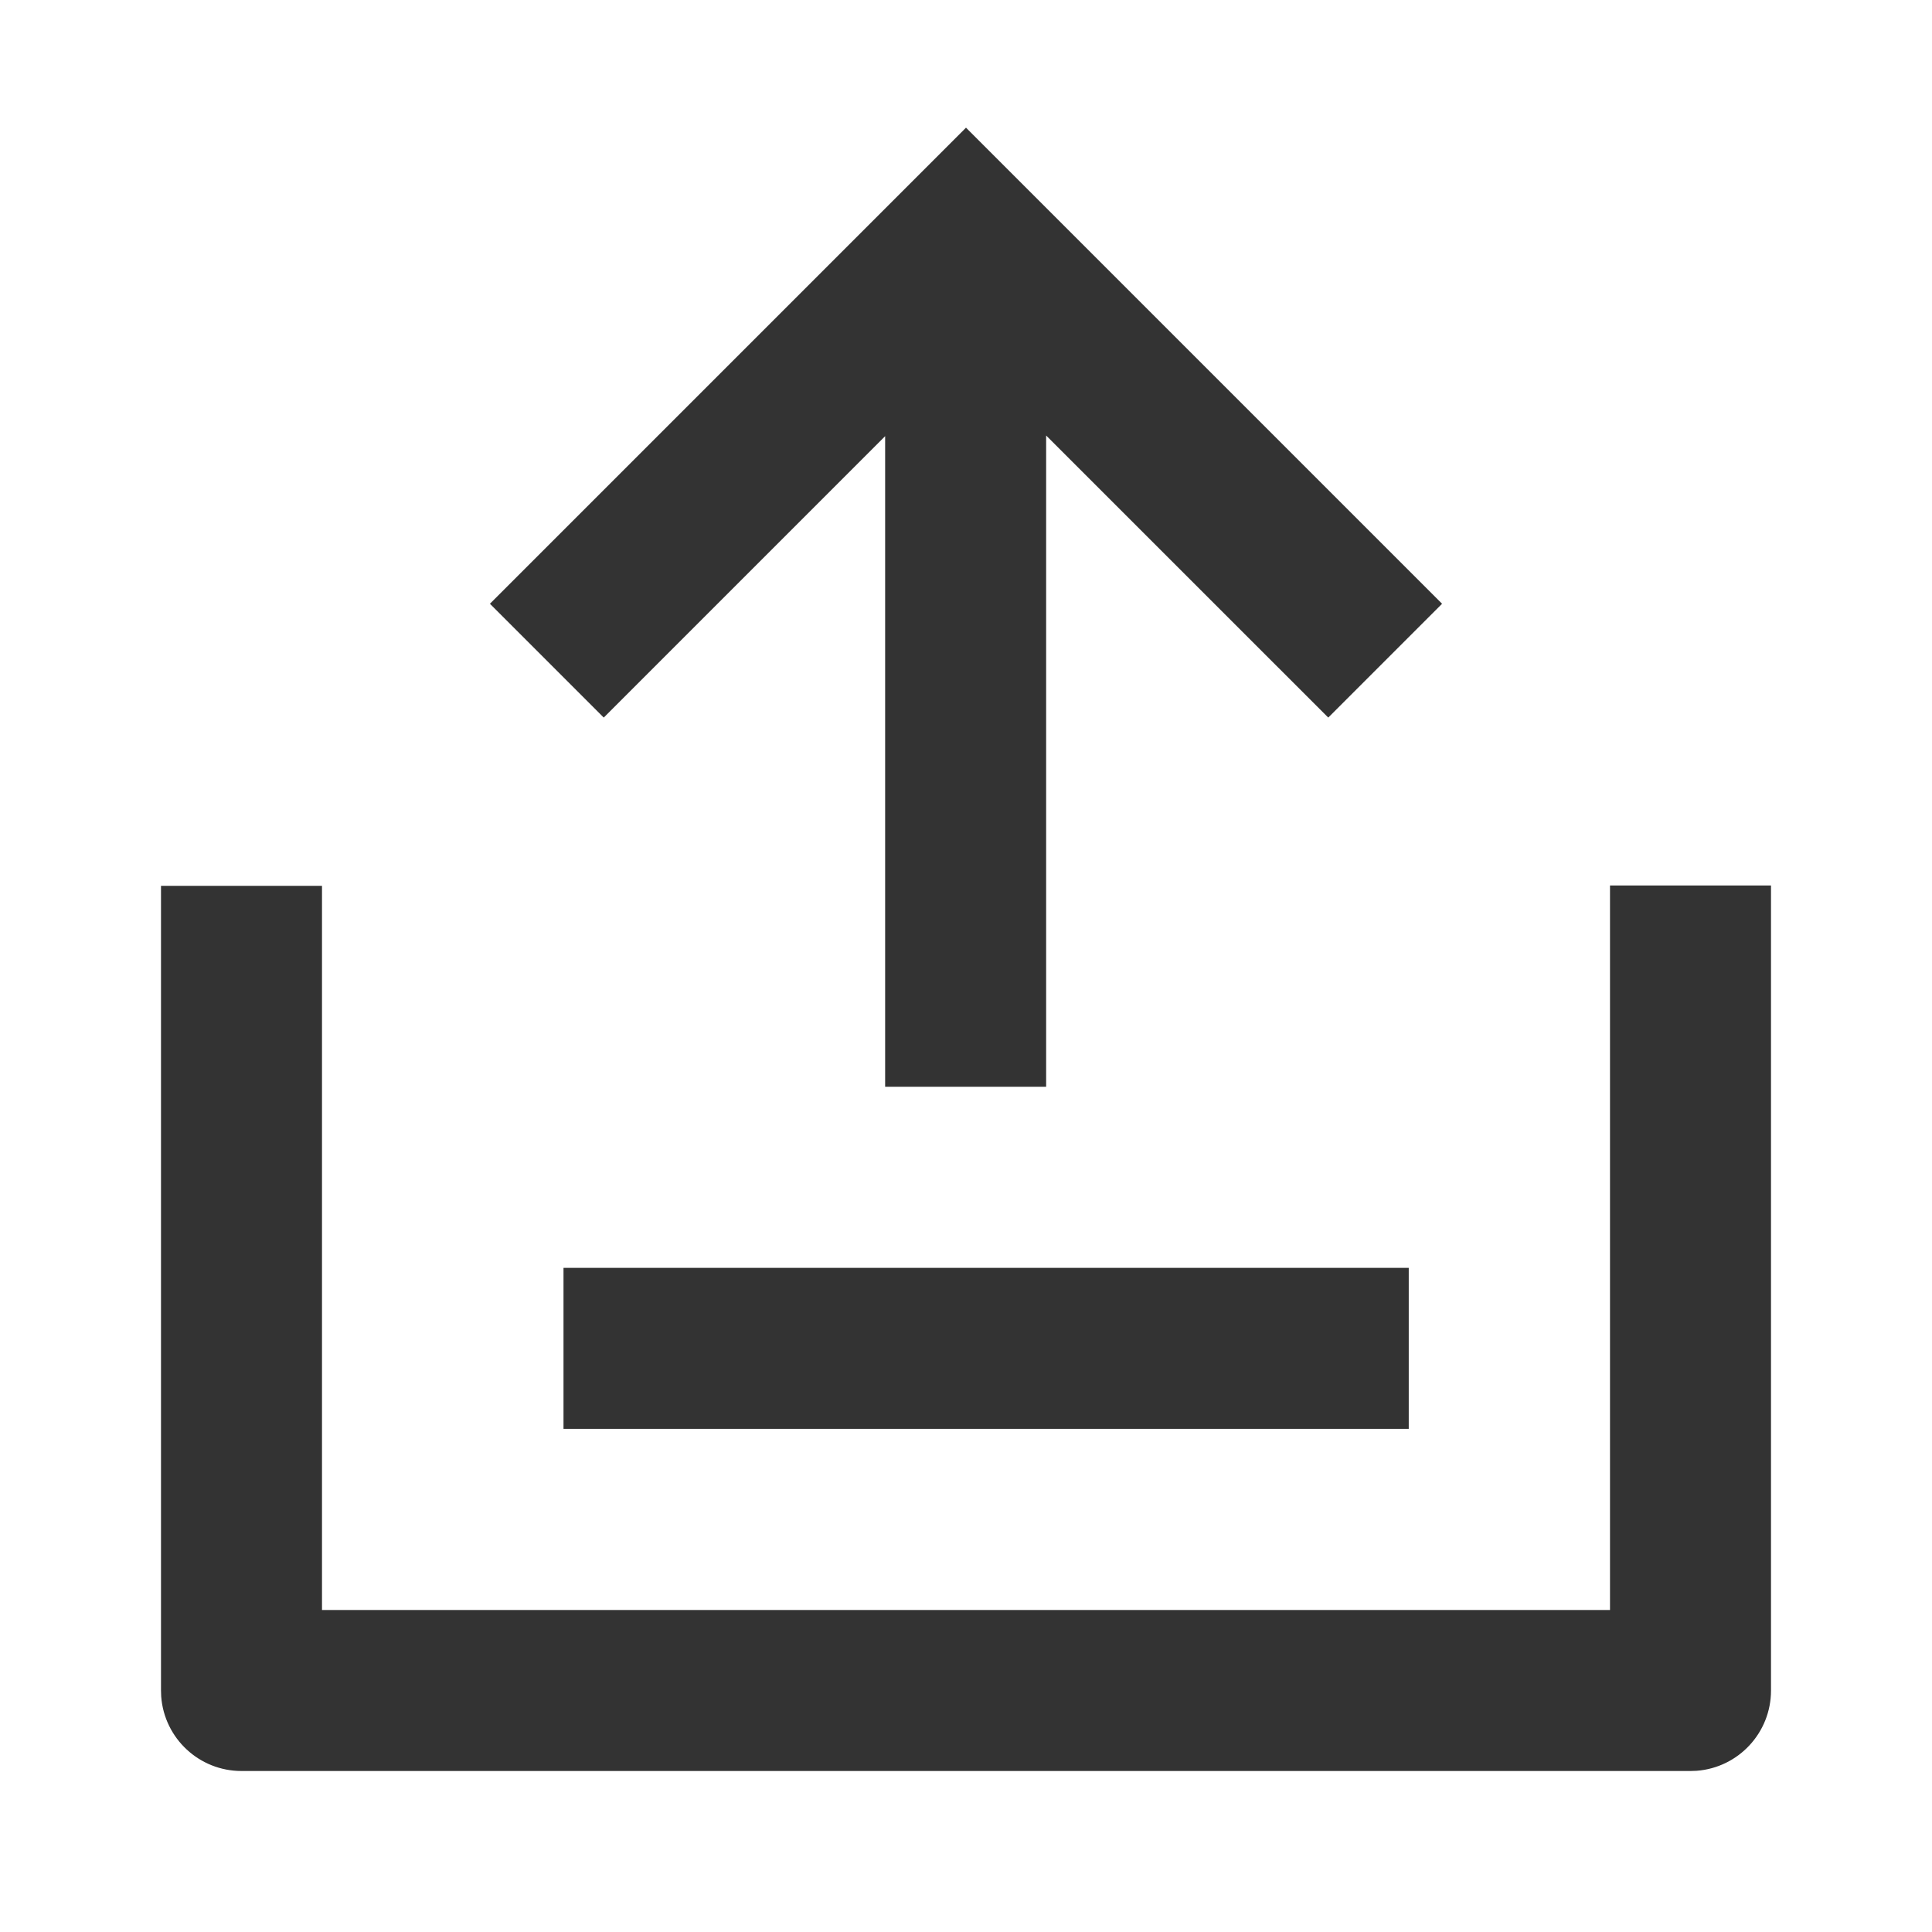
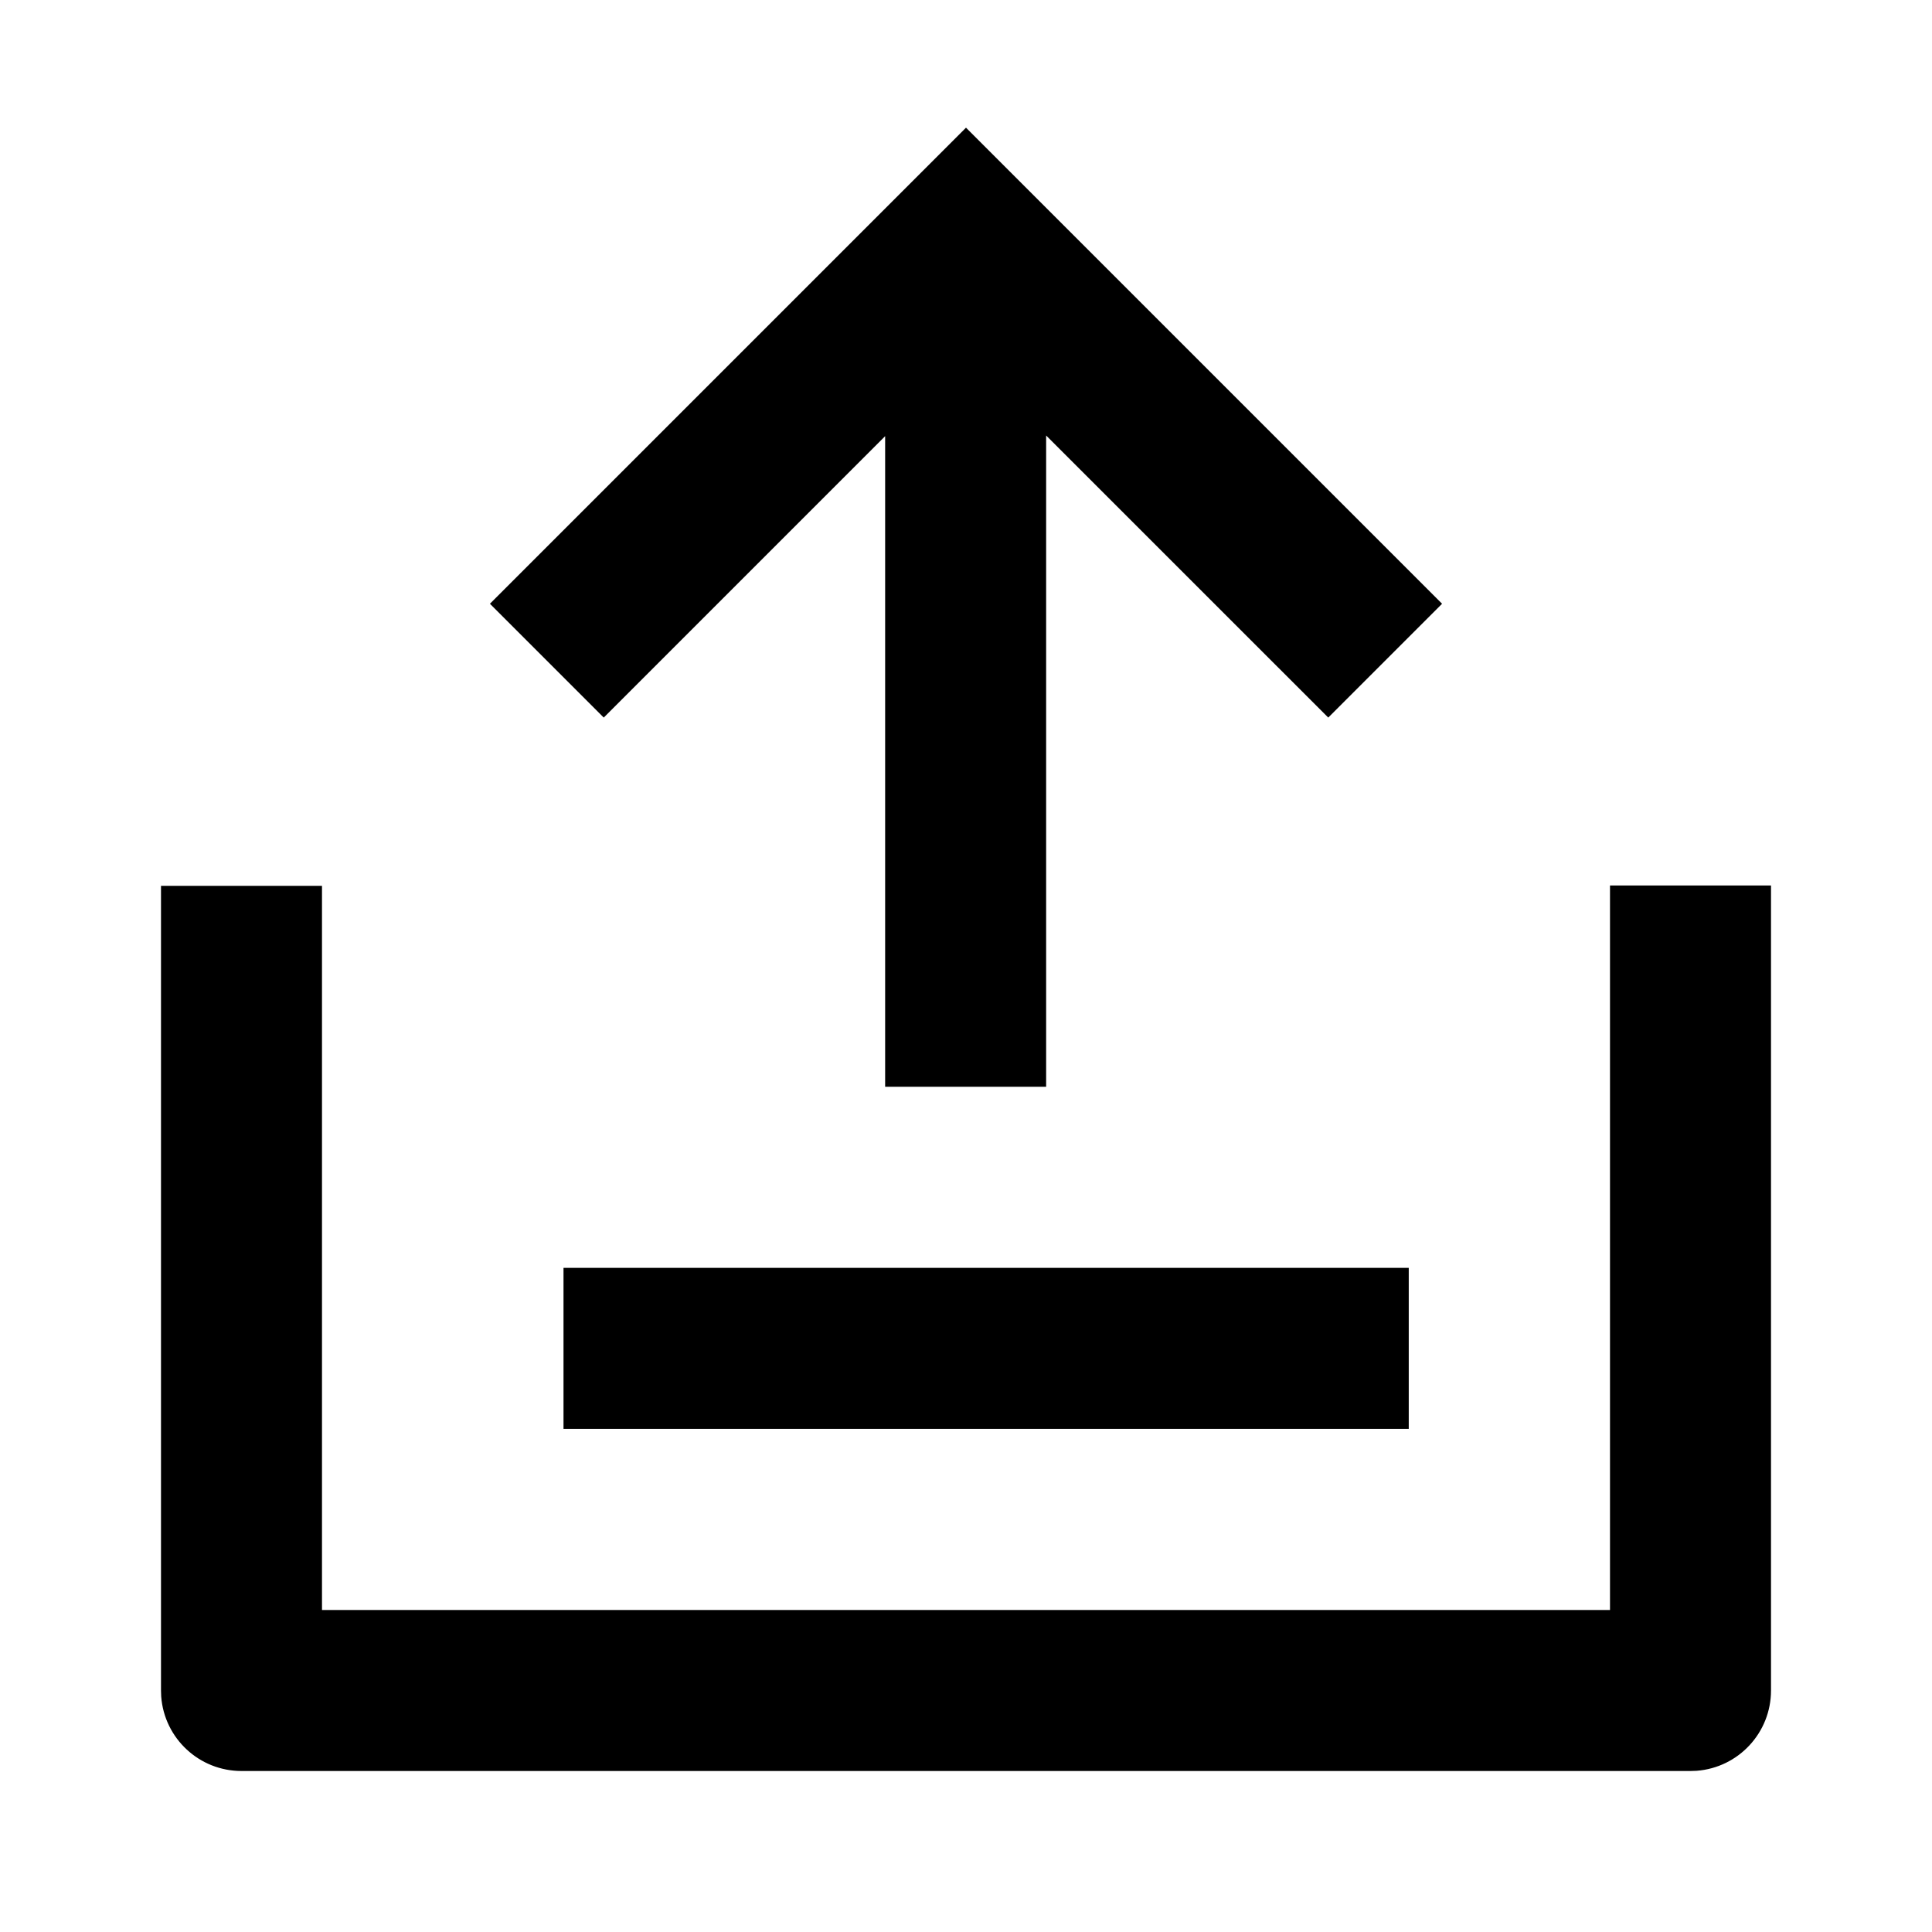
<svg xmlns="http://www.w3.org/2000/svg" t="1708486090814" class="icon" viewBox="0 0 1024 1024" version="1.1" p-id="7644" width="128" height="128">
-   <path d="M938.667 469.333v426.667a42.667 42.667 0 0 1-39.467 42.56L896 938.667H128a42.667 42.667 0 0 1-42.56-39.467L85.333 896V469.504h85.333V853.333h682.667V469.333h85.333z m-192 202.667v85.333H298.667v-85.333h448zM512 67.669L764.331 320 704 380.331l-149.525-149.504V576h-85.333V231.168L320 380.331 259.669 320 512 67.669z" fill="#333333" p-id="7645" />
+   <path d="M938.667 469.333v426.667a42.667 42.667 0 0 1-39.467 42.56L896 938.667H128a42.667 42.667 0 0 1-42.56-39.467L85.333 896V469.504h85.333V853.333h682.667V469.333h85.333z m-192 202.667v85.333H298.667v-85.333h448zM512 67.669L764.331 320 704 380.331l-149.525-149.504V576h-85.333V231.168L320 380.331 259.669 320 512 67.669z" p-id="7645" />
</svg>
